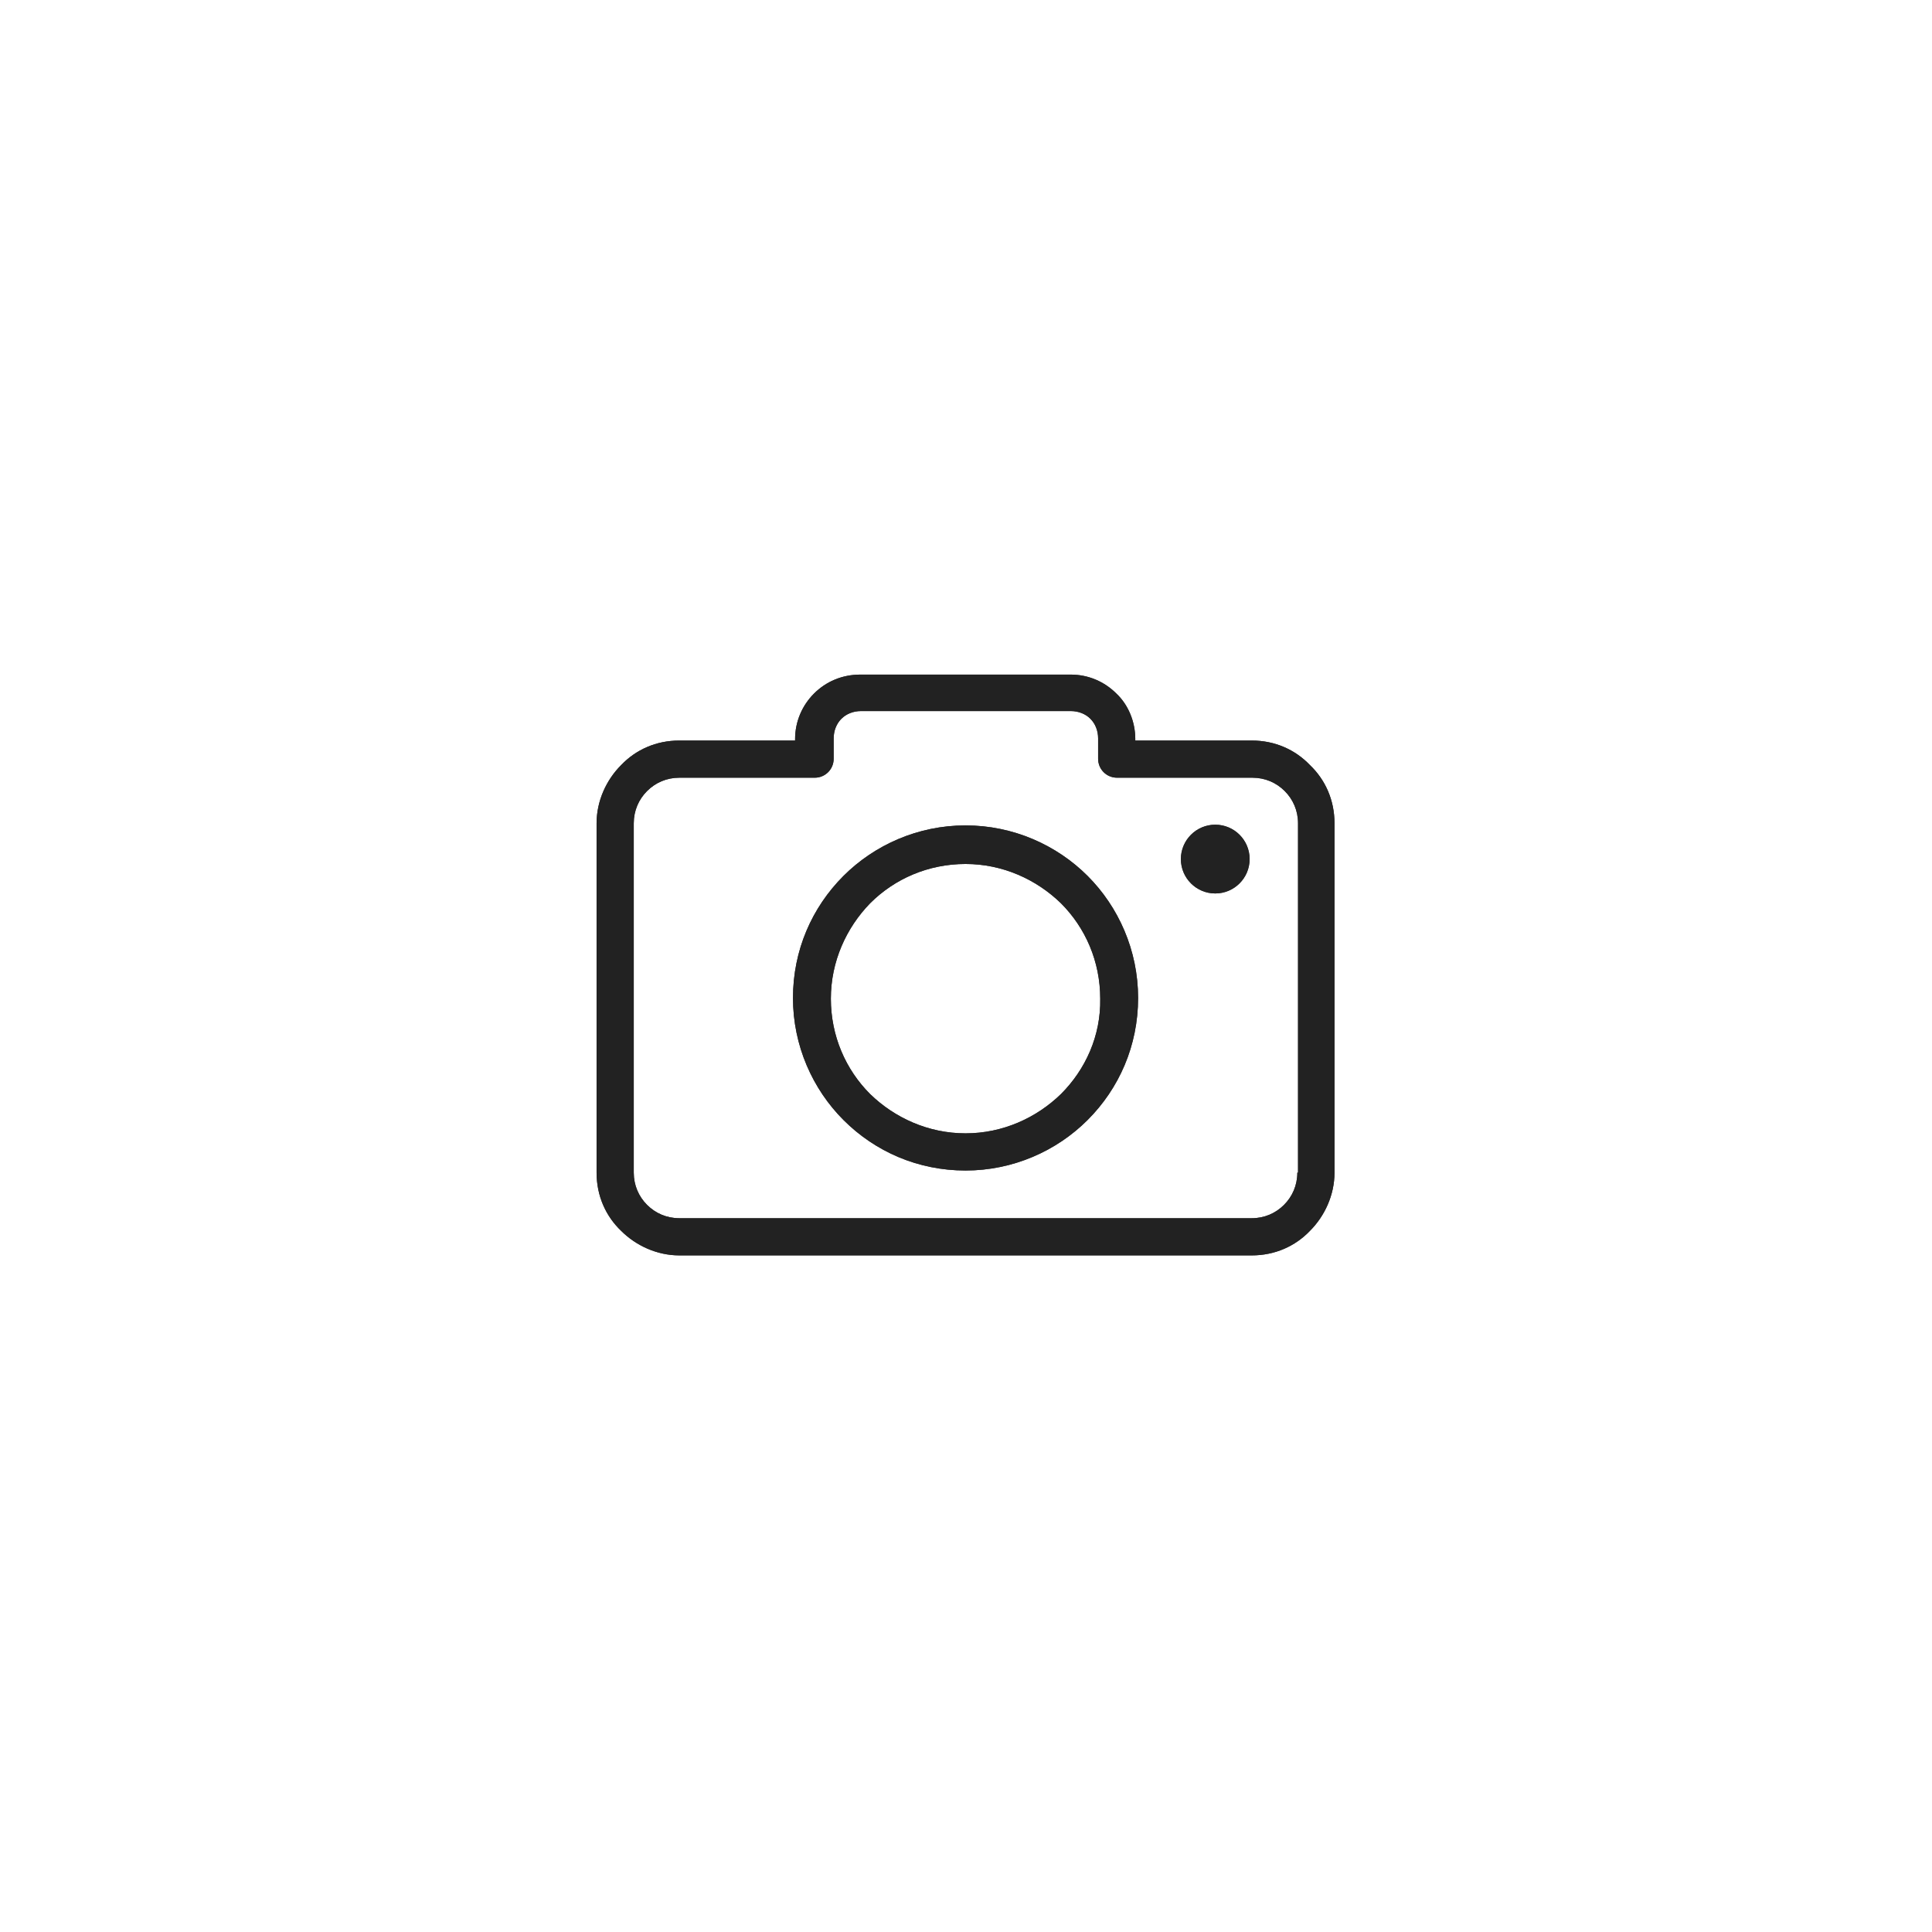
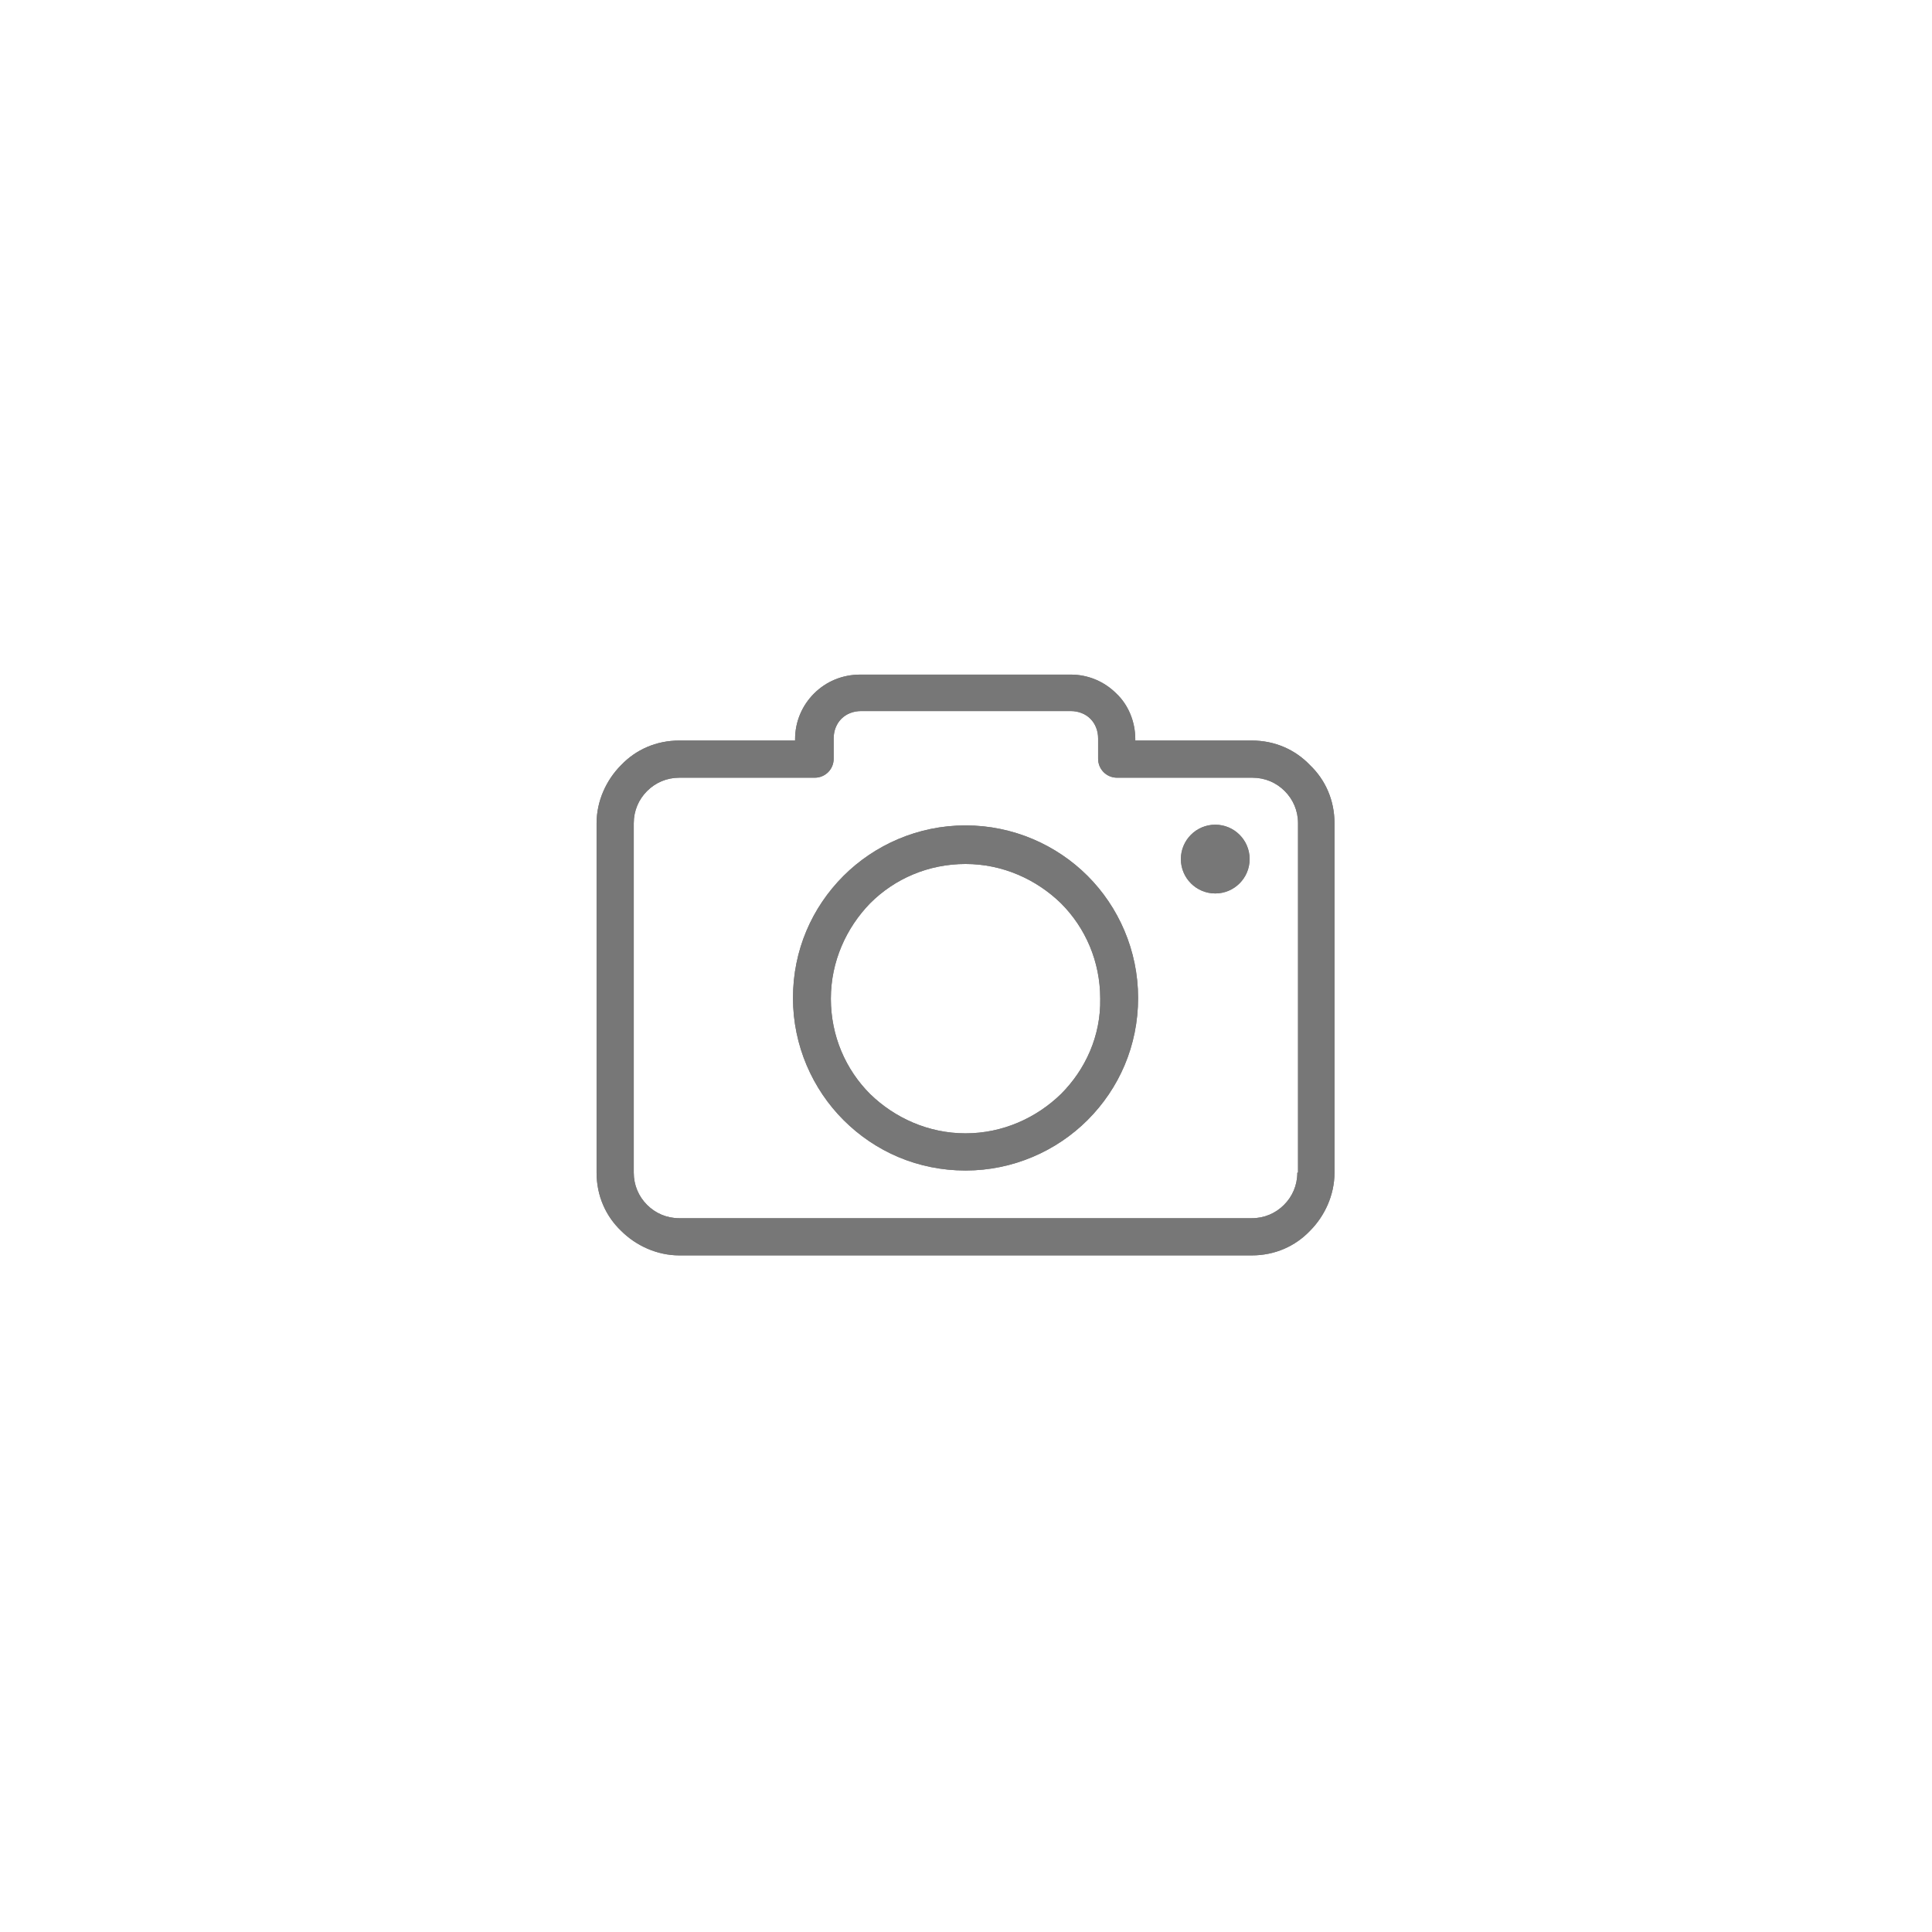
<svg xmlns="http://www.w3.org/2000/svg" width="421" height="421" viewBox="0 0 421 421" fill="none">
-   <path d="M285.45 166.718C282.24 163.355 277.808 161.368 272.764 161.368H247.39V161.062C247.39 157.241 245.862 153.573 243.263 151.127C240.665 148.529 237.149 147 233.328 147H187.472C183.498 147 179.983 148.529 177.384 151.127C174.786 153.725 173.257 157.241 173.257 161.062V161.368H148.037C142.992 161.368 138.56 163.355 135.35 166.718C132.14 169.928 130 174.513 130 179.405V255.525C130 260.569 131.987 265.002 135.35 268.211C138.56 271.421 143.145 273.561 148.037 273.561H272.764C277.808 273.561 282.24 271.574 285.45 268.211C288.66 265.002 290.8 260.416 290.8 255.525V179.405C290.8 174.36 288.813 169.928 285.45 166.718ZM282.852 255.525H282.699C282.699 258.276 281.629 260.722 279.795 262.556C277.96 264.39 275.515 265.46 272.764 265.46H148.037C145.285 265.46 142.84 264.39 141.005 262.556C139.171 260.722 138.101 258.276 138.101 255.525V179.405C138.101 176.653 139.171 174.208 141.005 172.373C142.84 170.539 145.285 169.469 148.037 169.469H177.537C179.83 169.469 181.664 167.635 181.664 165.342V160.91C181.664 159.228 182.275 157.7 183.345 156.63C184.415 155.56 185.944 154.948 187.625 154.948H233.328C235.009 154.948 236.538 155.56 237.608 156.63C238.678 157.7 239.289 159.228 239.289 160.91V165.342C239.289 167.635 241.123 169.469 243.416 169.469H272.916C275.668 169.469 278.113 170.539 279.948 172.373C281.782 174.208 282.852 176.653 282.852 179.405V255.525Z" fill="#333333" />
-   <path d="M210.4 179.863C200.006 179.863 190.529 184.143 183.804 190.868C176.925 197.747 172.798 207.071 172.798 217.465C172.798 227.859 177.078 237.335 183.804 244.061C190.682 250.939 200.006 255.066 210.4 255.066C220.794 255.066 230.271 250.786 236.996 244.061C243.875 237.182 248.002 227.859 248.002 217.465C248.002 207.071 243.722 197.594 236.996 190.868C230.271 184.143 220.794 179.863 210.4 179.863ZM231.188 238.405C225.838 243.602 218.501 246.965 210.4 246.965C202.299 246.965 194.962 243.602 189.612 238.405C184.262 233.056 181.052 225.719 181.052 217.617C181.052 209.516 184.415 202.179 189.612 196.83C194.962 191.48 202.299 188.27 210.4 188.27C218.501 188.27 225.838 191.633 231.188 196.83C236.538 202.179 239.748 209.516 239.748 217.617C239.9 225.719 236.538 233.056 231.188 238.405Z" fill="#333333" />
-   <path d="M264.815 194.69C268.952 194.69 272.305 191.336 272.305 187.2C272.305 183.064 268.952 179.71 264.815 179.71C260.679 179.71 257.325 183.064 257.325 187.2C257.325 191.336 260.679 194.69 264.815 194.69Z" fill="#333333" />
-   <path d="M285.45 166.718C282.24 163.355 277.808 161.368 272.764 161.368H247.39V161.062C247.39 157.241 245.862 153.573 243.263 151.127C240.665 148.529 237.149 147 233.328 147H187.472C183.498 147 179.983 148.529 177.384 151.127C174.786 153.725 173.257 157.241 173.257 161.062V161.368H148.037C142.992 161.368 138.56 163.355 135.35 166.718C132.14 169.928 130 174.513 130 179.405V255.525C130 260.569 131.987 265.002 135.35 268.211C138.56 271.421 143.145 273.561 148.037 273.561H272.764C277.808 273.561 282.24 271.574 285.45 268.211C288.66 265.002 290.8 260.416 290.8 255.525V179.405C290.8 174.36 288.813 169.928 285.45 166.718ZM282.852 255.525H282.699C282.699 258.276 281.629 260.722 279.795 262.556C277.96 264.39 275.515 265.46 272.764 265.46H148.037C145.285 265.46 142.84 264.39 141.005 262.556C139.171 260.722 138.101 258.276 138.101 255.525V179.405C138.101 176.653 139.171 174.208 141.005 172.373C142.84 170.539 145.285 169.469 148.037 169.469H177.537C179.83 169.469 181.664 167.635 181.664 165.342V160.91C181.664 159.228 182.275 157.7 183.345 156.63C184.415 155.56 185.944 154.948 187.625 154.948H233.328C235.009 154.948 236.538 155.56 237.608 156.63C238.678 157.7 239.289 159.228 239.289 160.91V165.342C239.289 167.635 241.123 169.469 243.416 169.469H272.916C275.668 169.469 278.113 170.539 279.948 172.373C281.782 174.208 282.852 176.653 282.852 179.405V255.525Z" fill="#222222" />
-   <path d="M210.4 179.863C200.006 179.863 190.529 184.143 183.804 190.868C176.925 197.747 172.798 207.071 172.798 217.465C172.798 227.859 177.078 237.335 183.804 244.061C190.682 250.939 200.006 255.066 210.4 255.066C220.794 255.066 230.271 250.786 236.996 244.061C243.875 237.182 248.002 227.859 248.002 217.465C248.002 207.071 243.722 197.594 236.996 190.868C230.271 184.143 220.794 179.863 210.4 179.863ZM231.188 238.405C225.838 243.602 218.501 246.965 210.4 246.965C202.299 246.965 194.962 243.602 189.612 238.405C184.262 233.056 181.052 225.719 181.052 217.617C181.052 209.516 184.415 202.179 189.612 196.83C194.962 191.48 202.299 188.27 210.4 188.27C218.501 188.27 225.838 191.633 231.188 196.83C236.538 202.179 239.748 209.516 239.748 217.617C239.9 225.719 236.538 233.056 231.188 238.405Z" fill="#222222" />
-   <path d="M264.815 194.69C268.952 194.69 272.305 191.336 272.305 187.2C272.305 183.064 268.952 179.71 264.815 179.71C260.679 179.71 257.325 183.064 257.325 187.2C257.325 191.336 260.679 194.69 264.815 194.69Z" fill="#222222" />
+   <path d="M285.45 166.718C282.24 163.355 277.808 161.368 272.764 161.368H247.39V161.062C247.39 157.241 245.862 153.573 243.263 151.127C240.665 148.529 237.149 147 233.328 147H187.472C183.498 147 179.983 148.529 177.384 151.127C174.786 153.725 173.257 157.241 173.257 161.062V161.368H148.037C142.992 161.368 138.56 163.355 135.35 166.718C132.14 169.928 130 174.513 130 179.405V255.525C130 260.569 131.987 265.002 135.35 268.211C138.56 271.421 143.145 273.561 148.037 273.561H272.764C277.808 273.561 282.24 271.574 285.45 268.211C288.66 265.002 290.8 260.416 290.8 255.525V179.405C290.8 174.36 288.813 169.928 285.45 166.718ZM282.852 255.525H282.699C282.699 258.276 281.629 260.722 279.795 262.556C277.96 264.39 275.515 265.46 272.764 265.46H148.037C145.285 265.46 142.84 264.39 141.005 262.556C139.171 260.722 138.101 258.276 138.101 255.525V179.405C138.101 176.653 139.171 174.208 141.005 172.373C142.84 170.539 145.285 169.469 148.037 169.469H177.537C179.83 169.469 181.664 167.635 181.664 165.342V160.91C181.664 159.228 182.275 157.7 183.345 156.63C184.415 155.56 185.944 154.948 187.625 154.948H233.328C235.009 154.948 236.538 155.56 237.608 156.63C238.678 157.7 239.289 159.228 239.289 160.91V165.342C239.289 167.635 241.123 169.469 243.416 169.469H272.916C275.668 169.469 278.113 170.539 279.948 172.373C281.782 174.208 282.852 176.653 282.852 179.405V255.525Z" fill="#777777" />
+   <path d="M210.4 179.863C200.006 179.863 190.529 184.143 183.804 190.868C176.925 197.747 172.798 207.071 172.798 217.465C172.798 227.859 177.078 237.335 183.804 244.061C190.682 250.939 200.006 255.066 210.4 255.066C220.794 255.066 230.271 250.786 236.996 244.061C243.875 237.182 248.002 227.859 248.002 217.465C248.002 207.071 243.722 197.594 236.996 190.868C230.271 184.143 220.794 179.863 210.4 179.863ZM231.188 238.405C225.838 243.602 218.501 246.965 210.4 246.965C202.299 246.965 194.962 243.602 189.612 238.405C184.262 233.056 181.052 225.719 181.052 217.617C181.052 209.516 184.415 202.179 189.612 196.83C194.962 191.48 202.299 188.27 210.4 188.27C218.501 188.27 225.838 191.633 231.188 196.83C236.538 202.179 239.748 209.516 239.748 217.617C239.9 225.719 236.538 233.056 231.188 238.405Z" fill="#777777" />
+   <path d="M264.815 194.69C268.952 194.69 272.305 191.336 272.305 187.2C272.305 183.064 268.952 179.71 264.815 179.71C260.679 179.71 257.325 183.064 257.325 187.2C257.325 191.336 260.679 194.69 264.815 194.69Z" fill="#777777" />
+   <path d="M285.45 166.718C282.24 163.355 277.808 161.368 272.764 161.368H247.39V161.062C247.39 157.241 245.862 153.573 243.263 151.127C240.665 148.529 237.149 147 233.328 147H187.472C183.498 147 179.983 148.529 177.384 151.127C174.786 153.725 173.257 157.241 173.257 161.062V161.368H148.037C142.992 161.368 138.56 163.355 135.35 166.718C132.14 169.928 130 174.513 130 179.405V255.525C130 260.569 131.987 265.002 135.35 268.211C138.56 271.421 143.145 273.561 148.037 273.561H272.764C277.808 273.561 282.24 271.574 285.45 268.211C288.66 265.002 290.8 260.416 290.8 255.525V179.405C290.8 174.36 288.813 169.928 285.45 166.718ZM282.852 255.525H282.699C282.699 258.276 281.629 260.722 279.795 262.556C277.96 264.39 275.515 265.46 272.764 265.46H148.037C145.285 265.46 142.84 264.39 141.005 262.556C139.171 260.722 138.101 258.276 138.101 255.525V179.405C138.101 176.653 139.171 174.208 141.005 172.373C142.84 170.539 145.285 169.469 148.037 169.469H177.537C179.83 169.469 181.664 167.635 181.664 165.342V160.91C181.664 159.228 182.275 157.7 183.345 156.63C184.415 155.56 185.944 154.948 187.625 154.948H233.328C235.009 154.948 236.538 155.56 237.608 156.63C238.678 157.7 239.289 159.228 239.289 160.91V165.342C239.289 167.635 241.123 169.469 243.416 169.469H272.916C275.668 169.469 278.113 170.539 279.948 172.373C281.782 174.208 282.852 176.653 282.852 179.405V255.525Z" fill="#777777" />
+   <path d="M210.4 179.863C200.006 179.863 190.529 184.143 183.804 190.868C176.925 197.747 172.798 207.071 172.798 217.465C172.798 227.859 177.078 237.335 183.804 244.061C190.682 250.939 200.006 255.066 210.4 255.066C220.794 255.066 230.271 250.786 236.996 244.061C243.875 237.182 248.002 227.859 248.002 217.465C248.002 207.071 243.722 197.594 236.996 190.868C230.271 184.143 220.794 179.863 210.4 179.863ZM231.188 238.405C225.838 243.602 218.501 246.965 210.4 246.965C202.299 246.965 194.962 243.602 189.612 238.405C184.262 233.056 181.052 225.719 181.052 217.617C181.052 209.516 184.415 202.179 189.612 196.83C194.962 191.48 202.299 188.27 210.4 188.27C218.501 188.27 225.838 191.633 231.188 196.83C236.538 202.179 239.748 209.516 239.748 217.617C239.9 225.719 236.538 233.056 231.188 238.405Z" fill="#777777" />
+   <path d="M264.815 194.69C268.952 194.69 272.305 191.336 272.305 187.2C272.305 183.064 268.952 179.71 264.815 179.71C260.679 179.71 257.325 183.064 257.325 187.2C257.325 191.336 260.679 194.69 264.815 194.69Z" fill="#777777" />
</svg>
